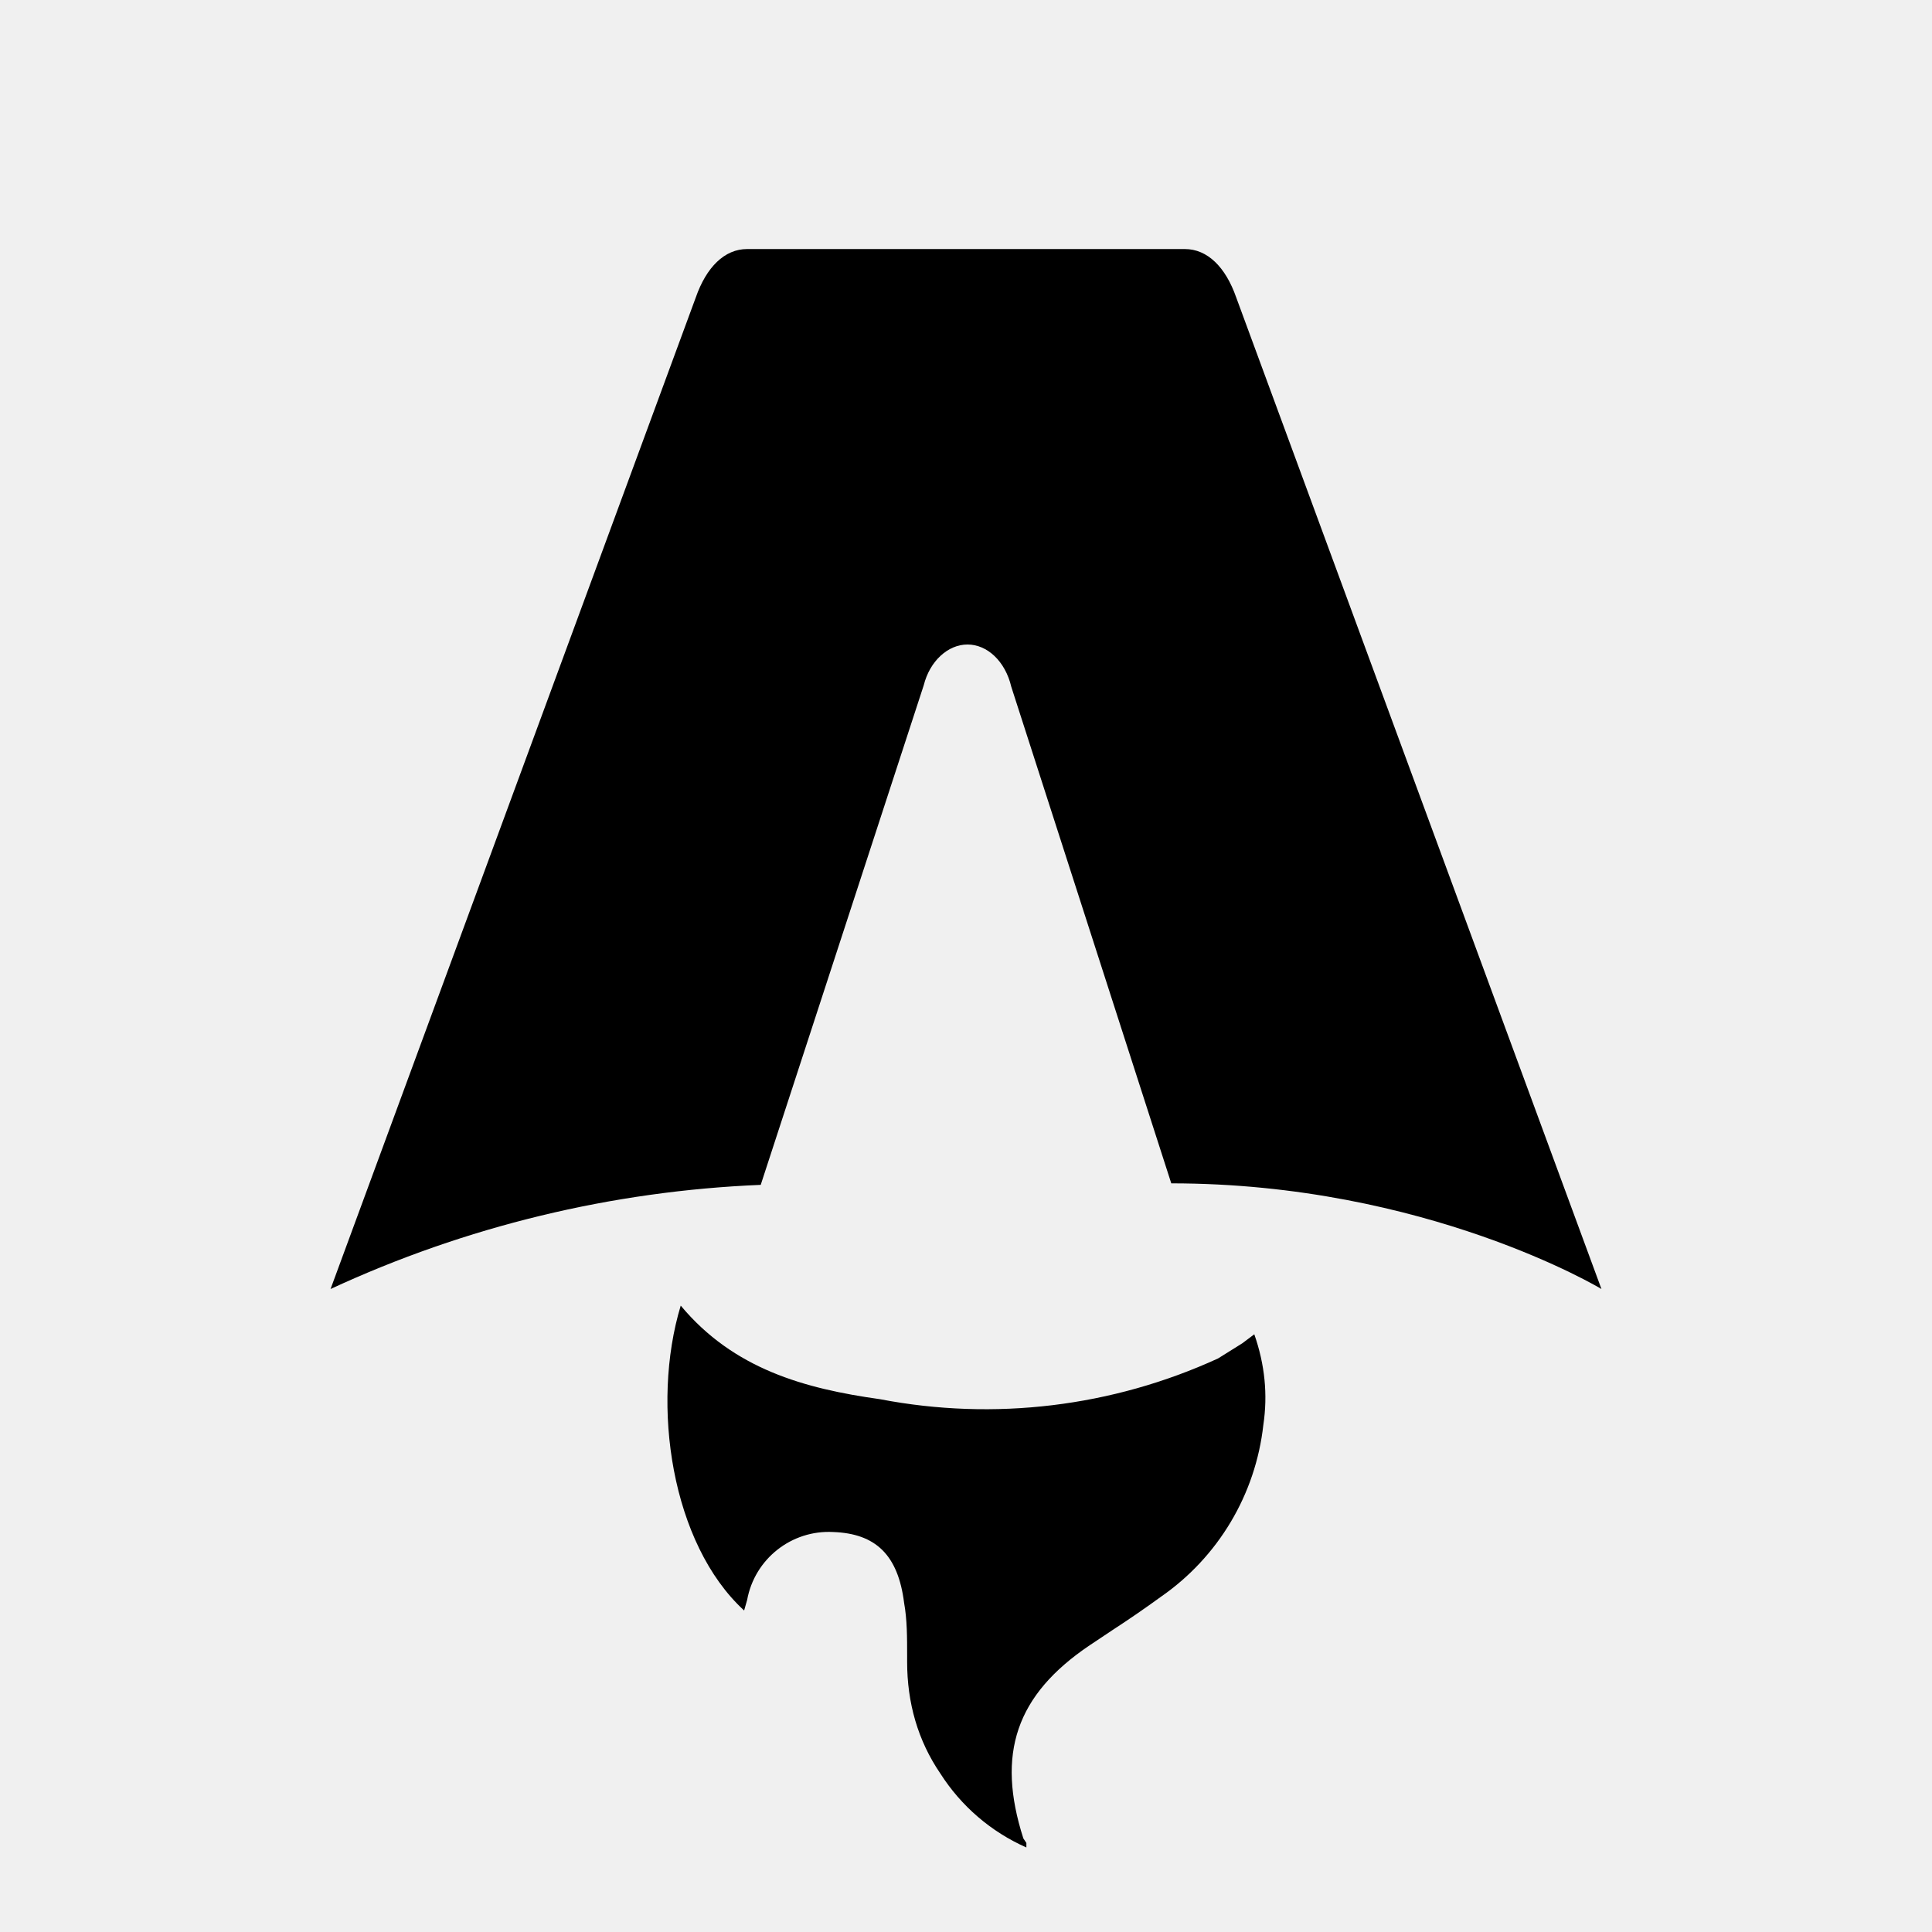
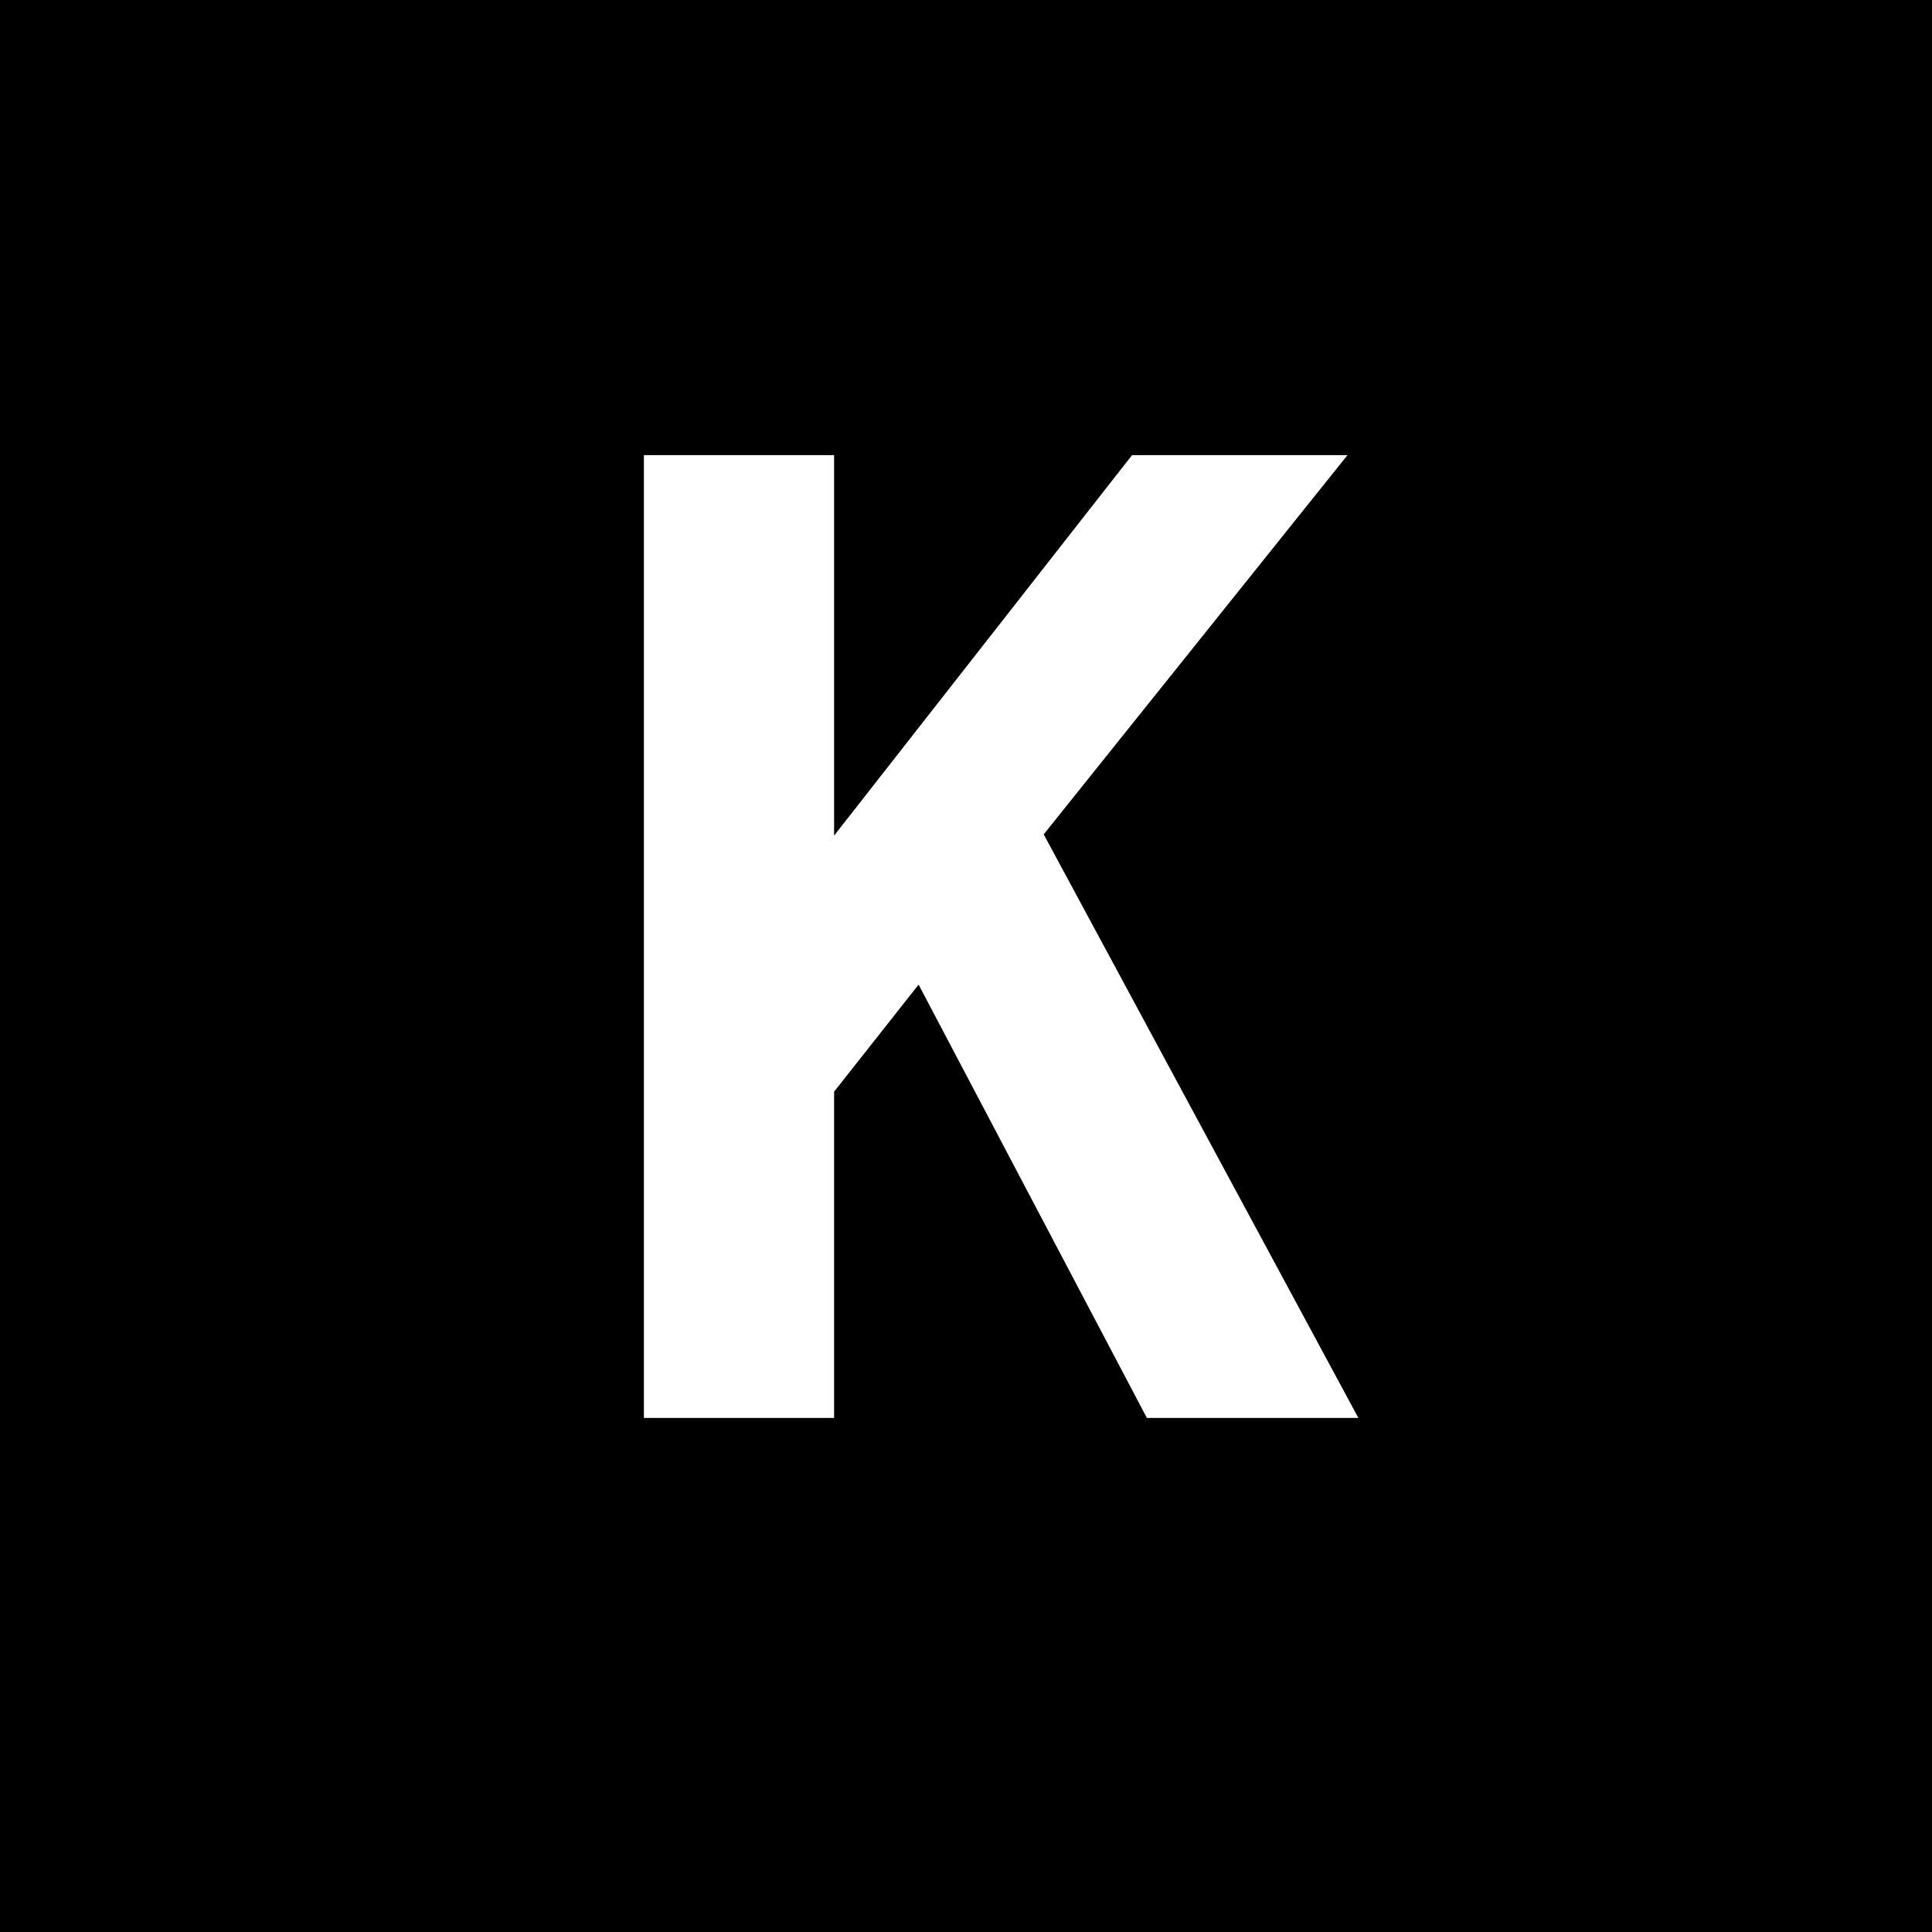
- <svg xmlns="http://www.w3.org/2000/svg" fill="none" viewBox="0 0 128 128">
-   <path d="M50.4 78.5a75.1 75.1 0 0 0-28.5 6.9l24.2-65.7c.7-2 1.9-3.2 3.4-3.2h29c1.5 0 2.7 1.2 3.4 3.2l24.2 65.7s-11.6-7-28.5-7L67 45.5c-.4-1.7-1.6-2.8-2.9-2.8-1.3 0-2.5 1.1-2.9 2.7L50.4 78.5Zm-1.1 28.2Zm-4.2-20.2c-2 6.6-.6 15.8 4.2 20.2a17.5 17.5 0 0 1 .2-.7 5.5 5.5 0 0 1 5.7-4.5c2.8.1 4.3 1.5 4.7 4.7.2 1.1.2 2.3.2 3.5v.4c0 2.7.7 5.2 2.2 7.4a13 13 0 0 0 5.7 4.9v-.3l-.2-.3c-1.8-5.6-.5-9.5 4.4-12.8l1.5-1a73 73 0 0 0 3.2-2.2 16 16 0 0 0 6.8-11.4c.3-2 .1-4-.6-6l-.8.6-1.6 1a37 37 0 0 1-22.4 2.7c-5-.7-9.7-2-13.2-6.2Z" />
-   <style>
-         path { fill: #000; }
-         @media (prefers-color-scheme: dark) {
-             path { fill: #FFF; }
-         }
-     </style>
+ <svg xmlns="http://www.w3.org/2000/svg" viewBox="0 0 512 512">
+   <rect width="512" height="512" fill="#000000" />
+   <text x="50%" y="54%" dominant-baseline="middle" text-anchor="middle" font-family="monospace" font-weight="900" font-size="350" fill="#ffffff">K</text>
</svg>
